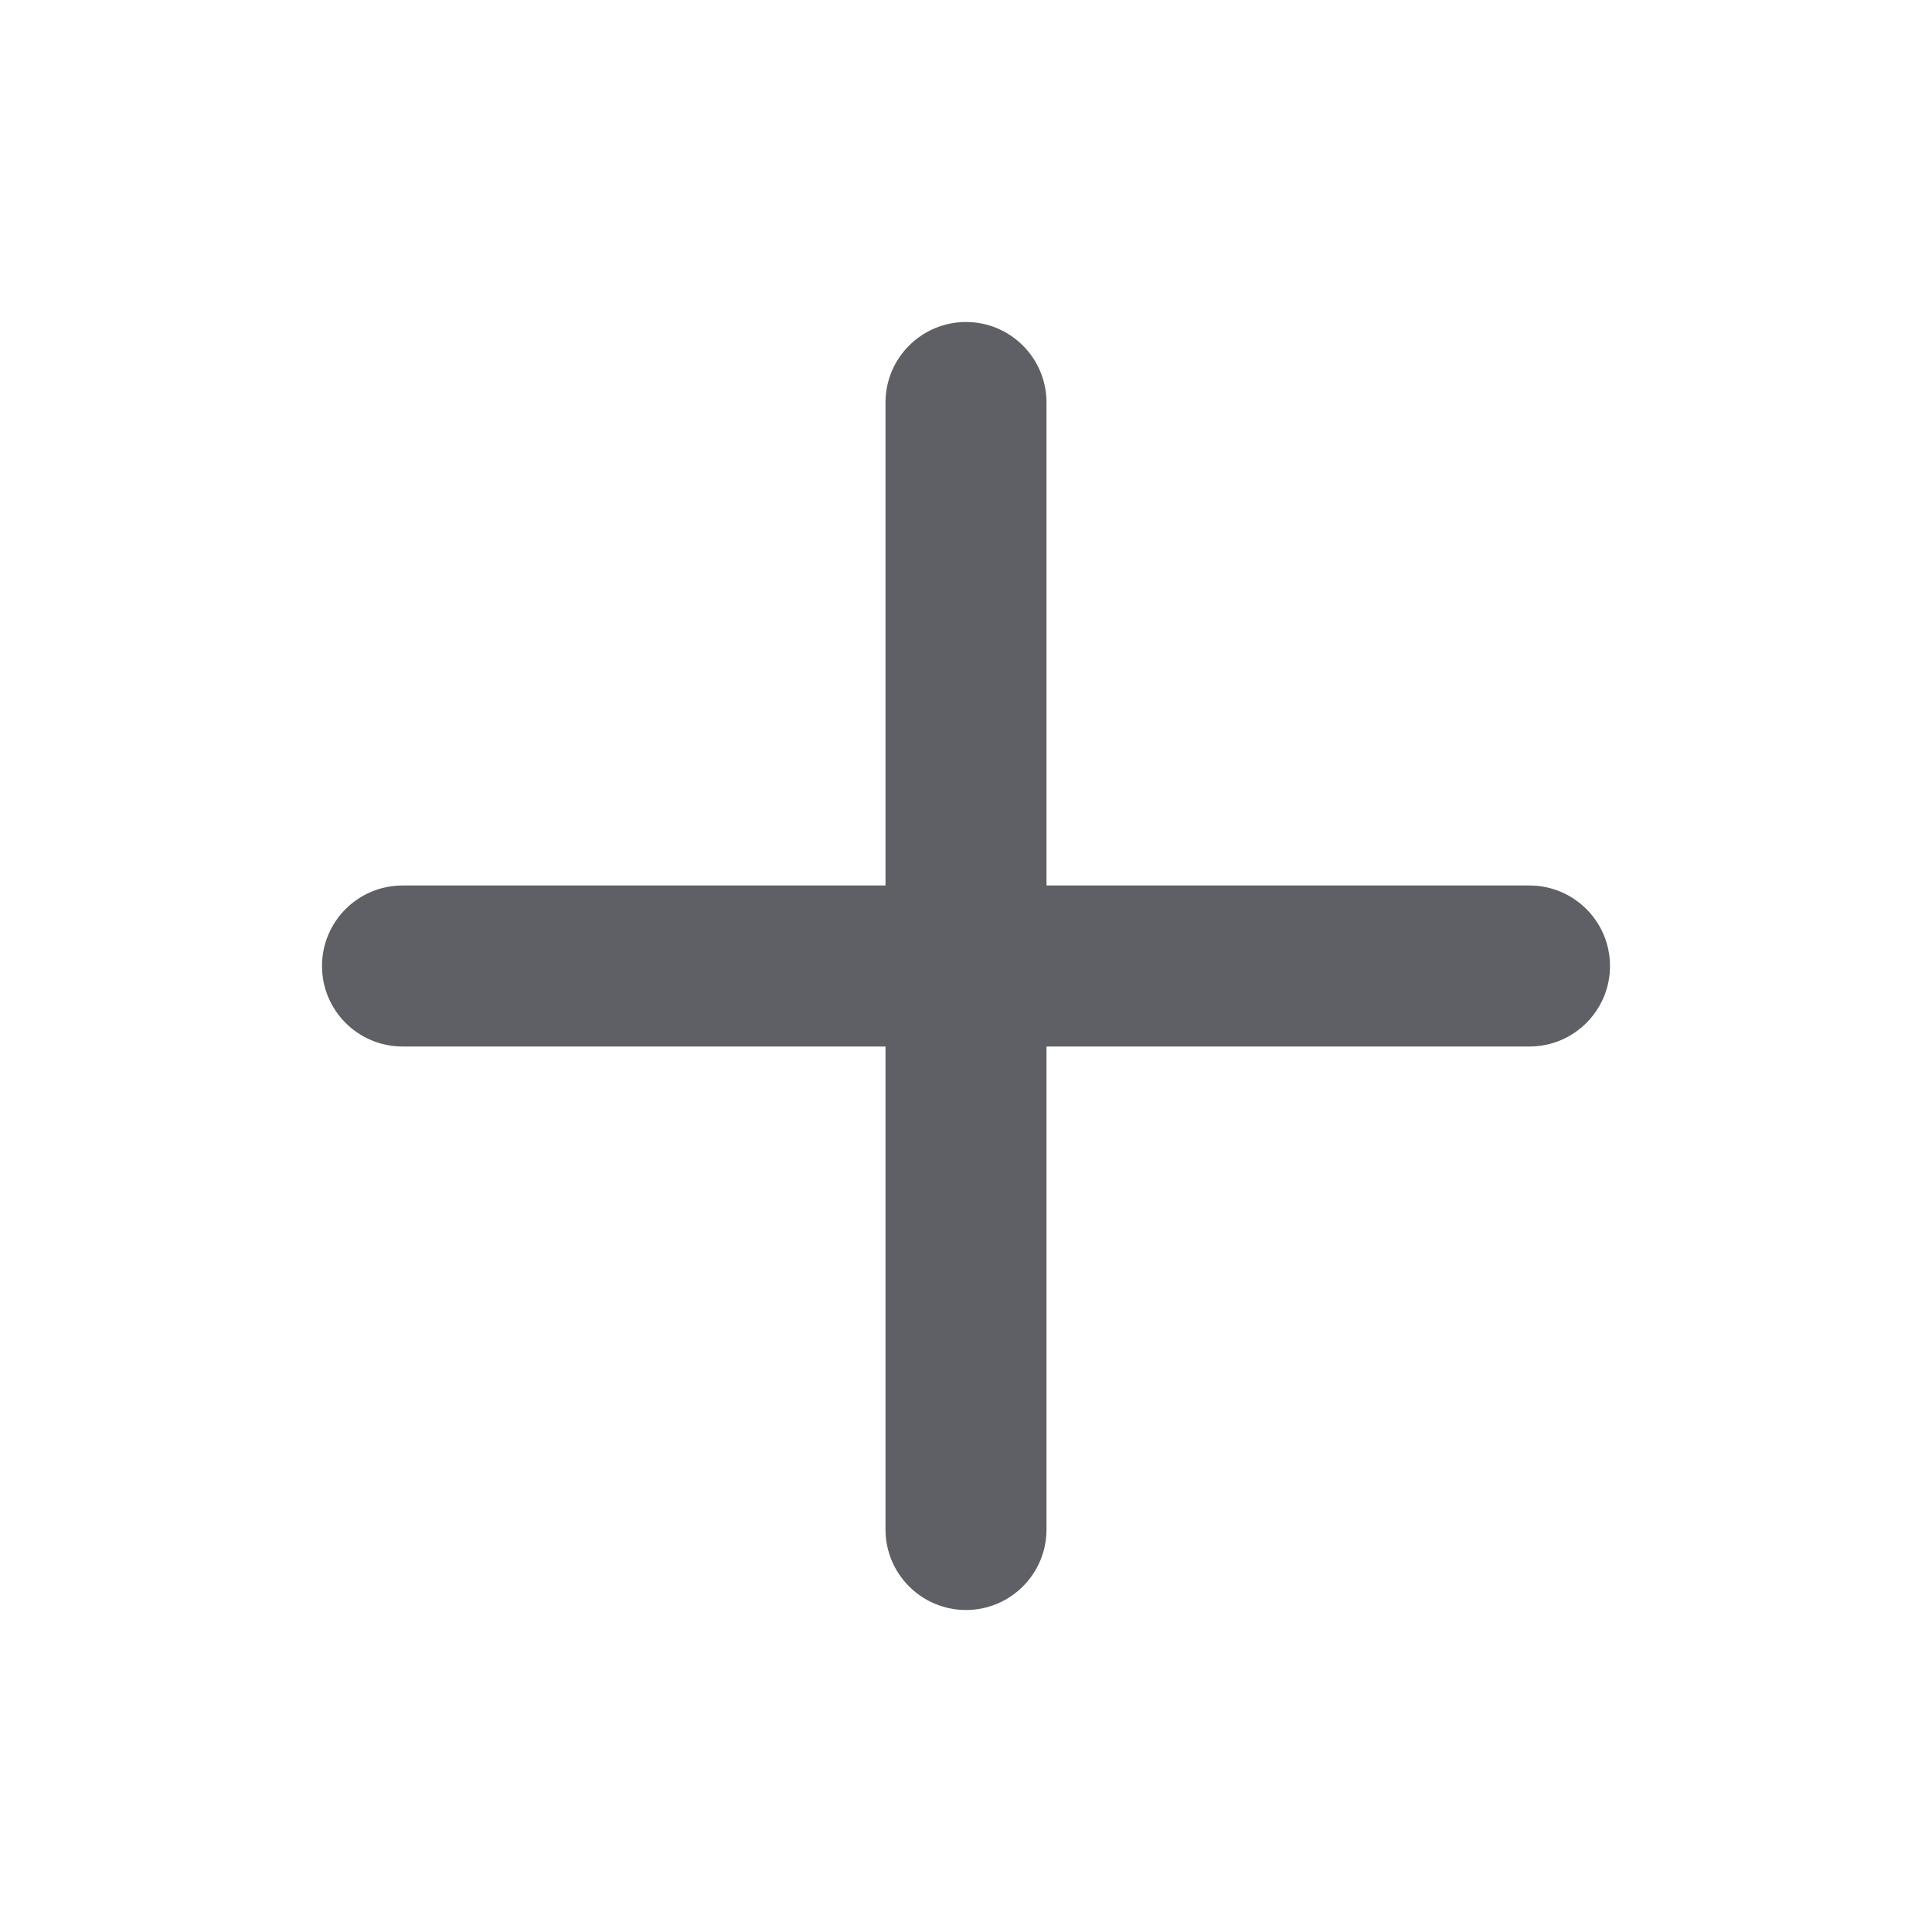
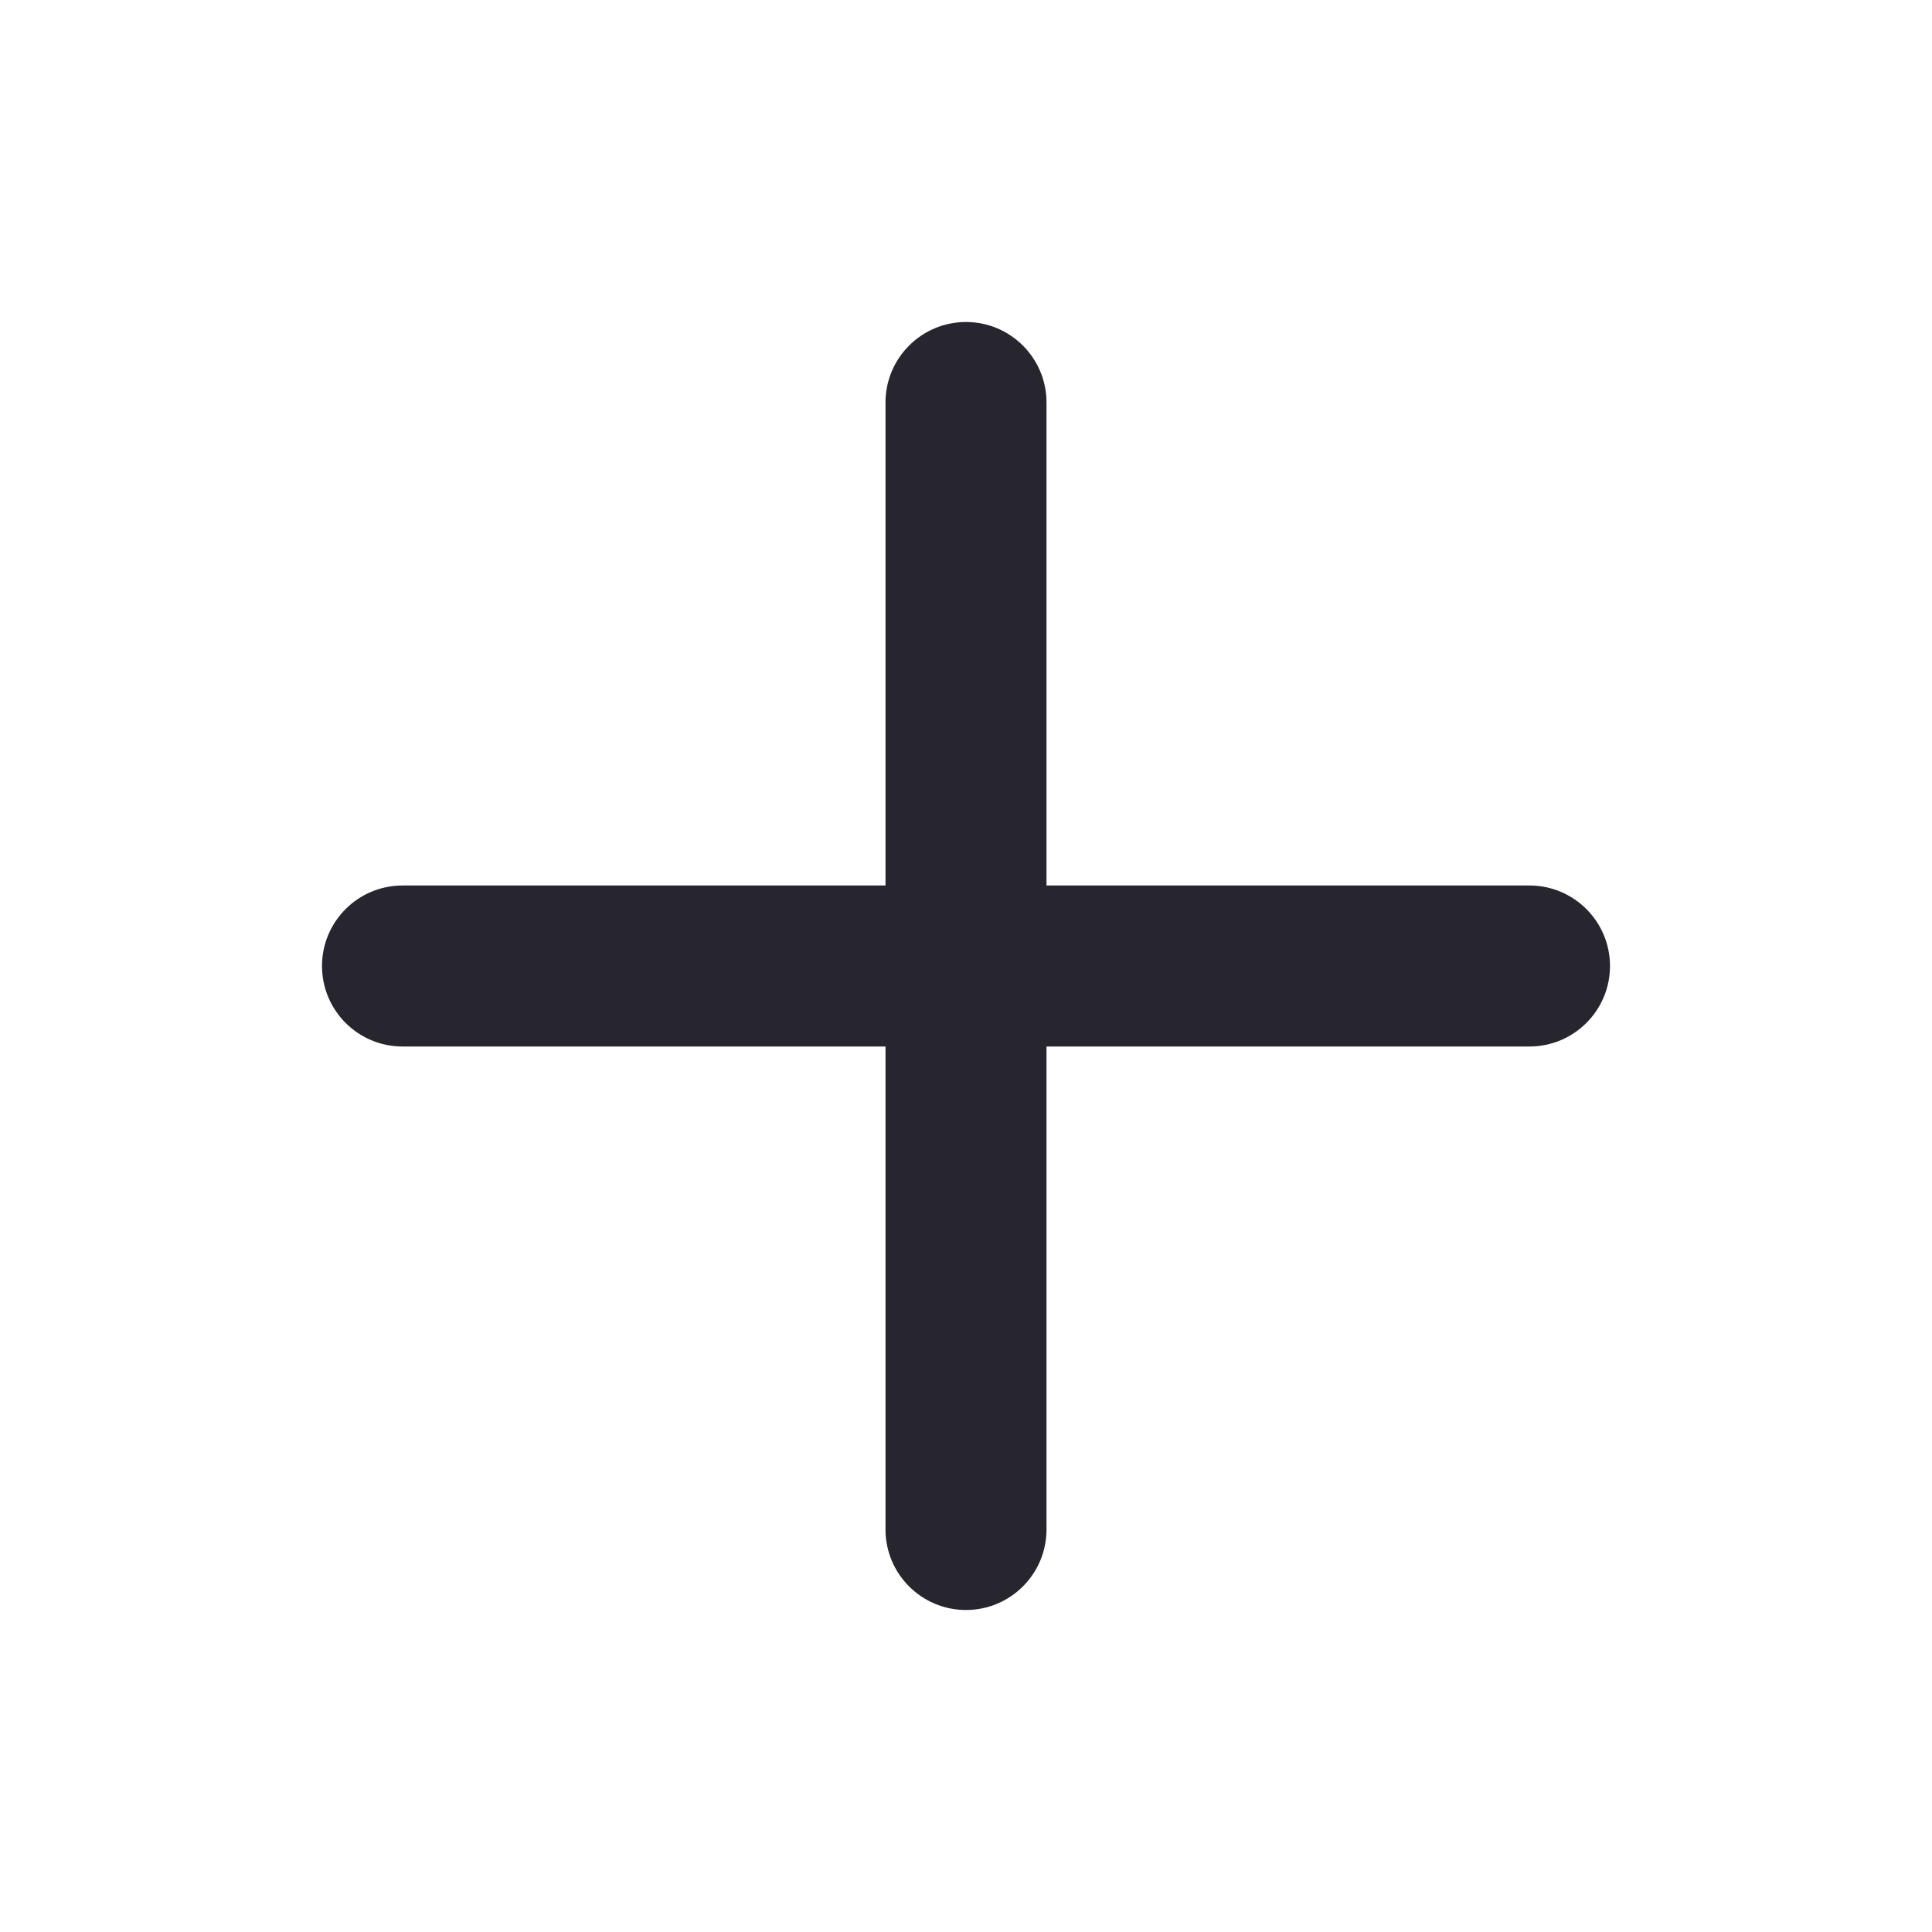
- <svg xmlns="http://www.w3.org/2000/svg" width="18" height="18" viewBox="0 0 18 18" fill="none">
-   <path d="M9 3C9.414 3 9.75 3.336 9.75 3.75V8.25H14.25C14.664 8.25 15 8.586 15 9C15 9.414 14.664 9.75 14.25 9.75H9.75V14.25C9.75 14.664 9.414 15 9 15C8.586 15 8.25 14.664 8.25 14.25V9.75H3.75C3.336 9.75 3 9.414 3 9C3 8.586 3.336 8.25 3.75 8.25H8.25V3.75C8.25 3.336 8.586 3 9 3Z" fill="#5E6066" />
+ <svg xmlns="http://www.w3.org/2000/svg" width="24" height="24" viewBox="0 0 24 24" fill="none">
+   <path d="M12 4C12.552 4 13 4.448 13 5V11H19C19.552 11 20 11.448 20 12C20 12.552 19.552 13 19 13H13V19C13 19.552 12.552 20 12 20C11.448 20 11 19.552 11 19V13H5C4.448 13 4 12.552 4 12C4 11.448 4.448 11 5 11H11V5C11 4.448 11.448 4 12 4Z" fill="#27262E" />
</svg>
